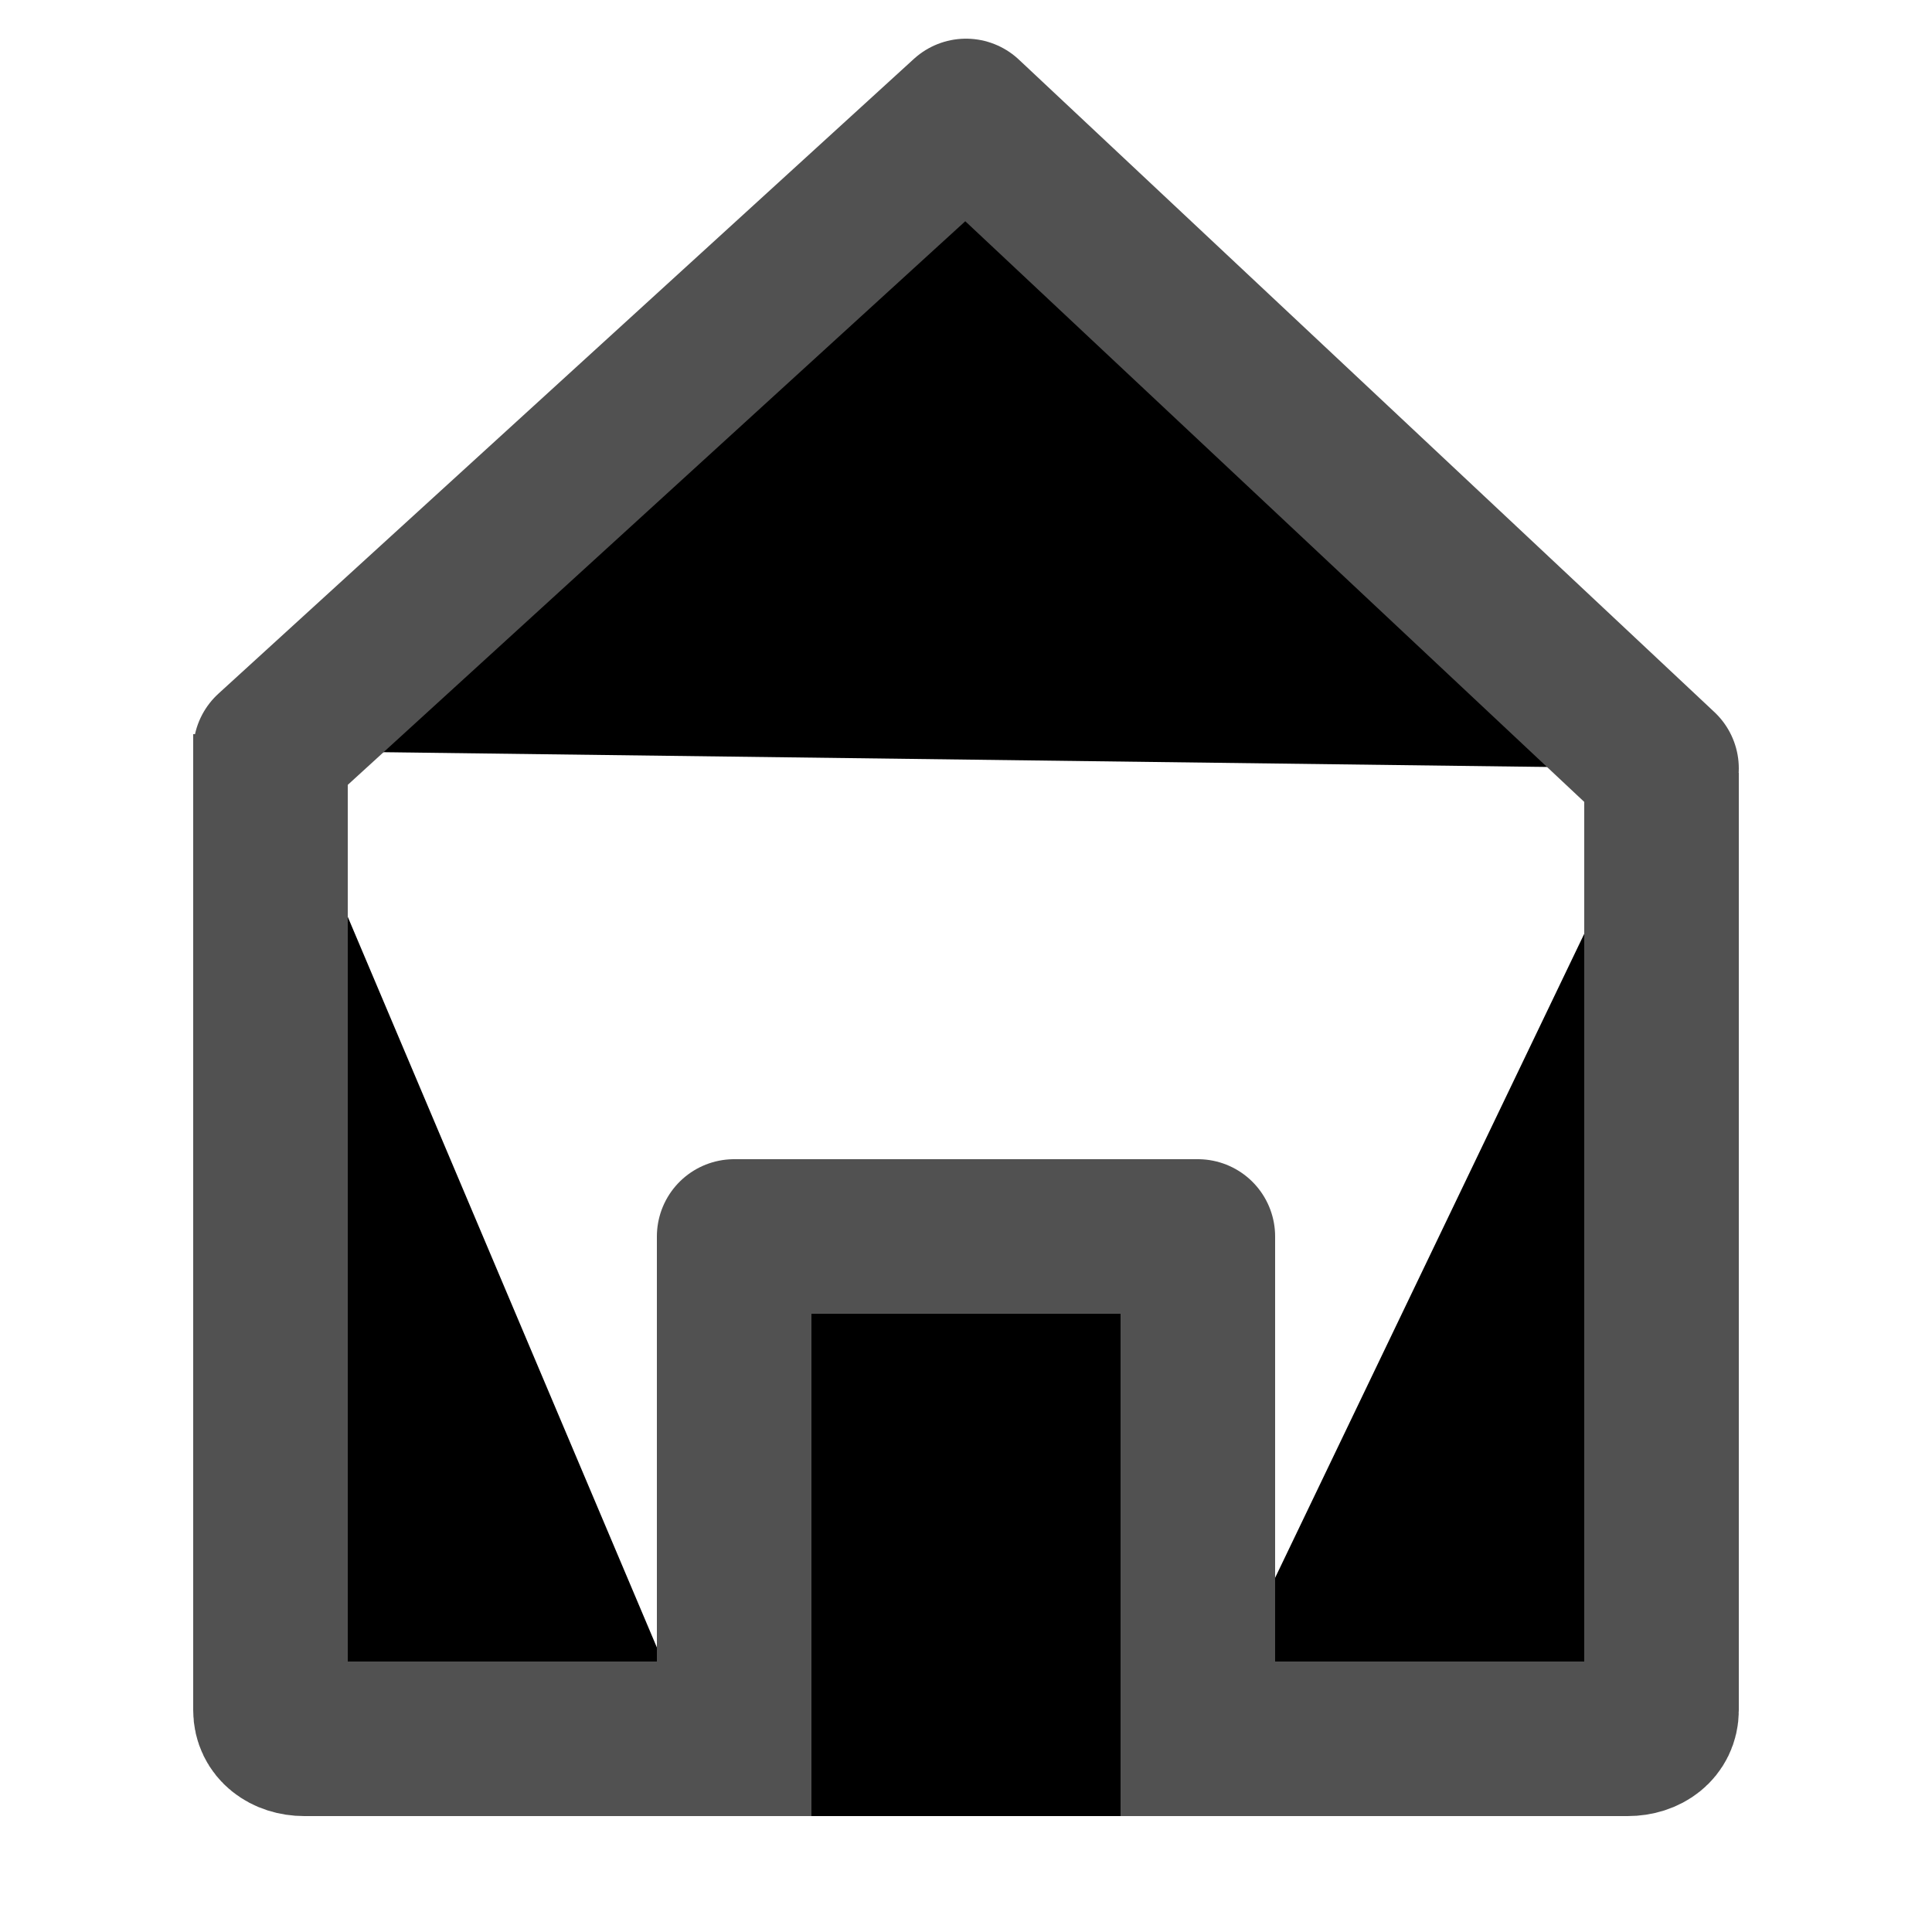
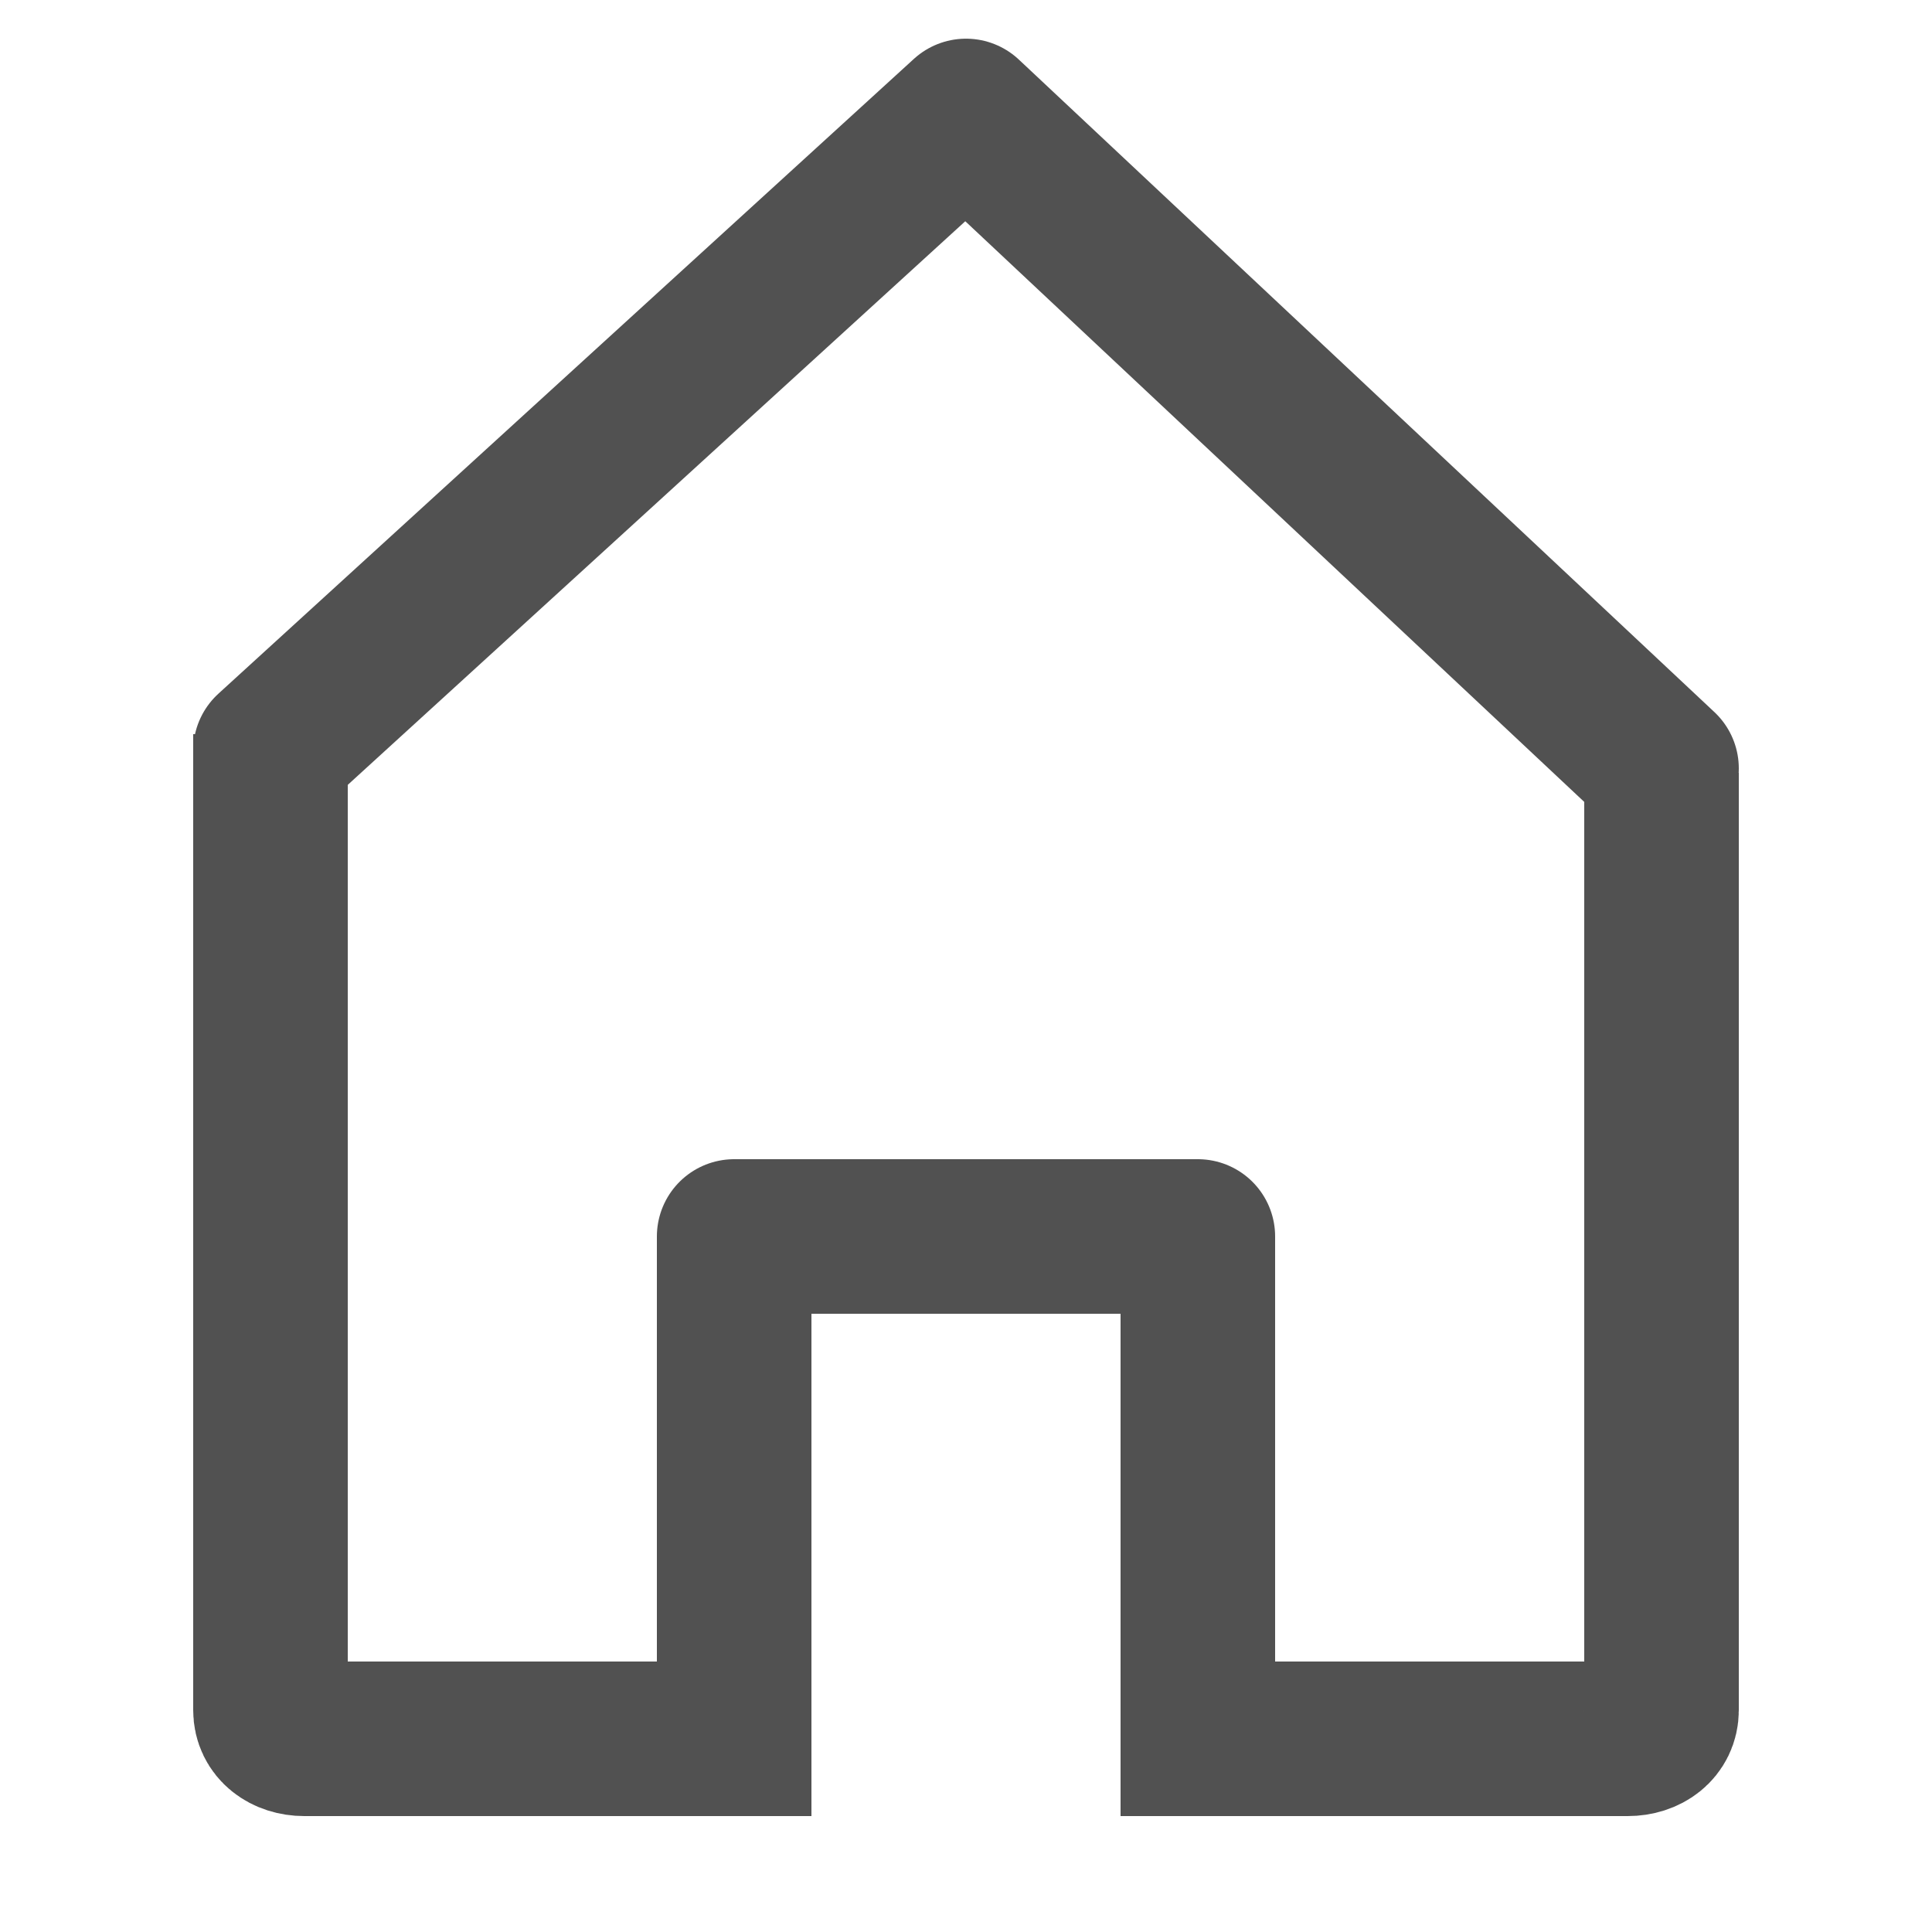
<svg xmlns="http://www.w3.org/2000/svg" width="50px" height="50px" viewBox="0 0 50 50" version="1.1">
-   <g id="Page-1" stroke="none" stroke-width="1" fill="" fill-rule="evenodd" stroke-linejoin="round">
+   <g id="Page-1" stroke="none" stroke-width="1" fill="none" fill-rule="evenodd" stroke-linejoin="round">
    <g id="Artboard" transform="translate(-31, -1314)" stroke="#515151" stroke-width="4">
      <g id="Group-17" transform="translate(31, 1314)">
        <g id="Icon" transform="translate(7, 3)">
          <path d="M11,42 L0.876,42 C0.392,42 0,41.716 0,41.259 L0,16" id="Stroke-459" />
          <path d="M36,17 L36,41.259 C36,41.716 35.608,42 35.124,42 L24,42" id="Stroke-460" />
          <polyline id="Stroke-461" stroke-linecap="round" points="36 16.887 18 0.001 0 16.43" />
          <polyline id="Stroke-462" points="12 44 12 29 24 29 24 44" />
        </g>
      </g>
    </g>
  </g>
</svg>
